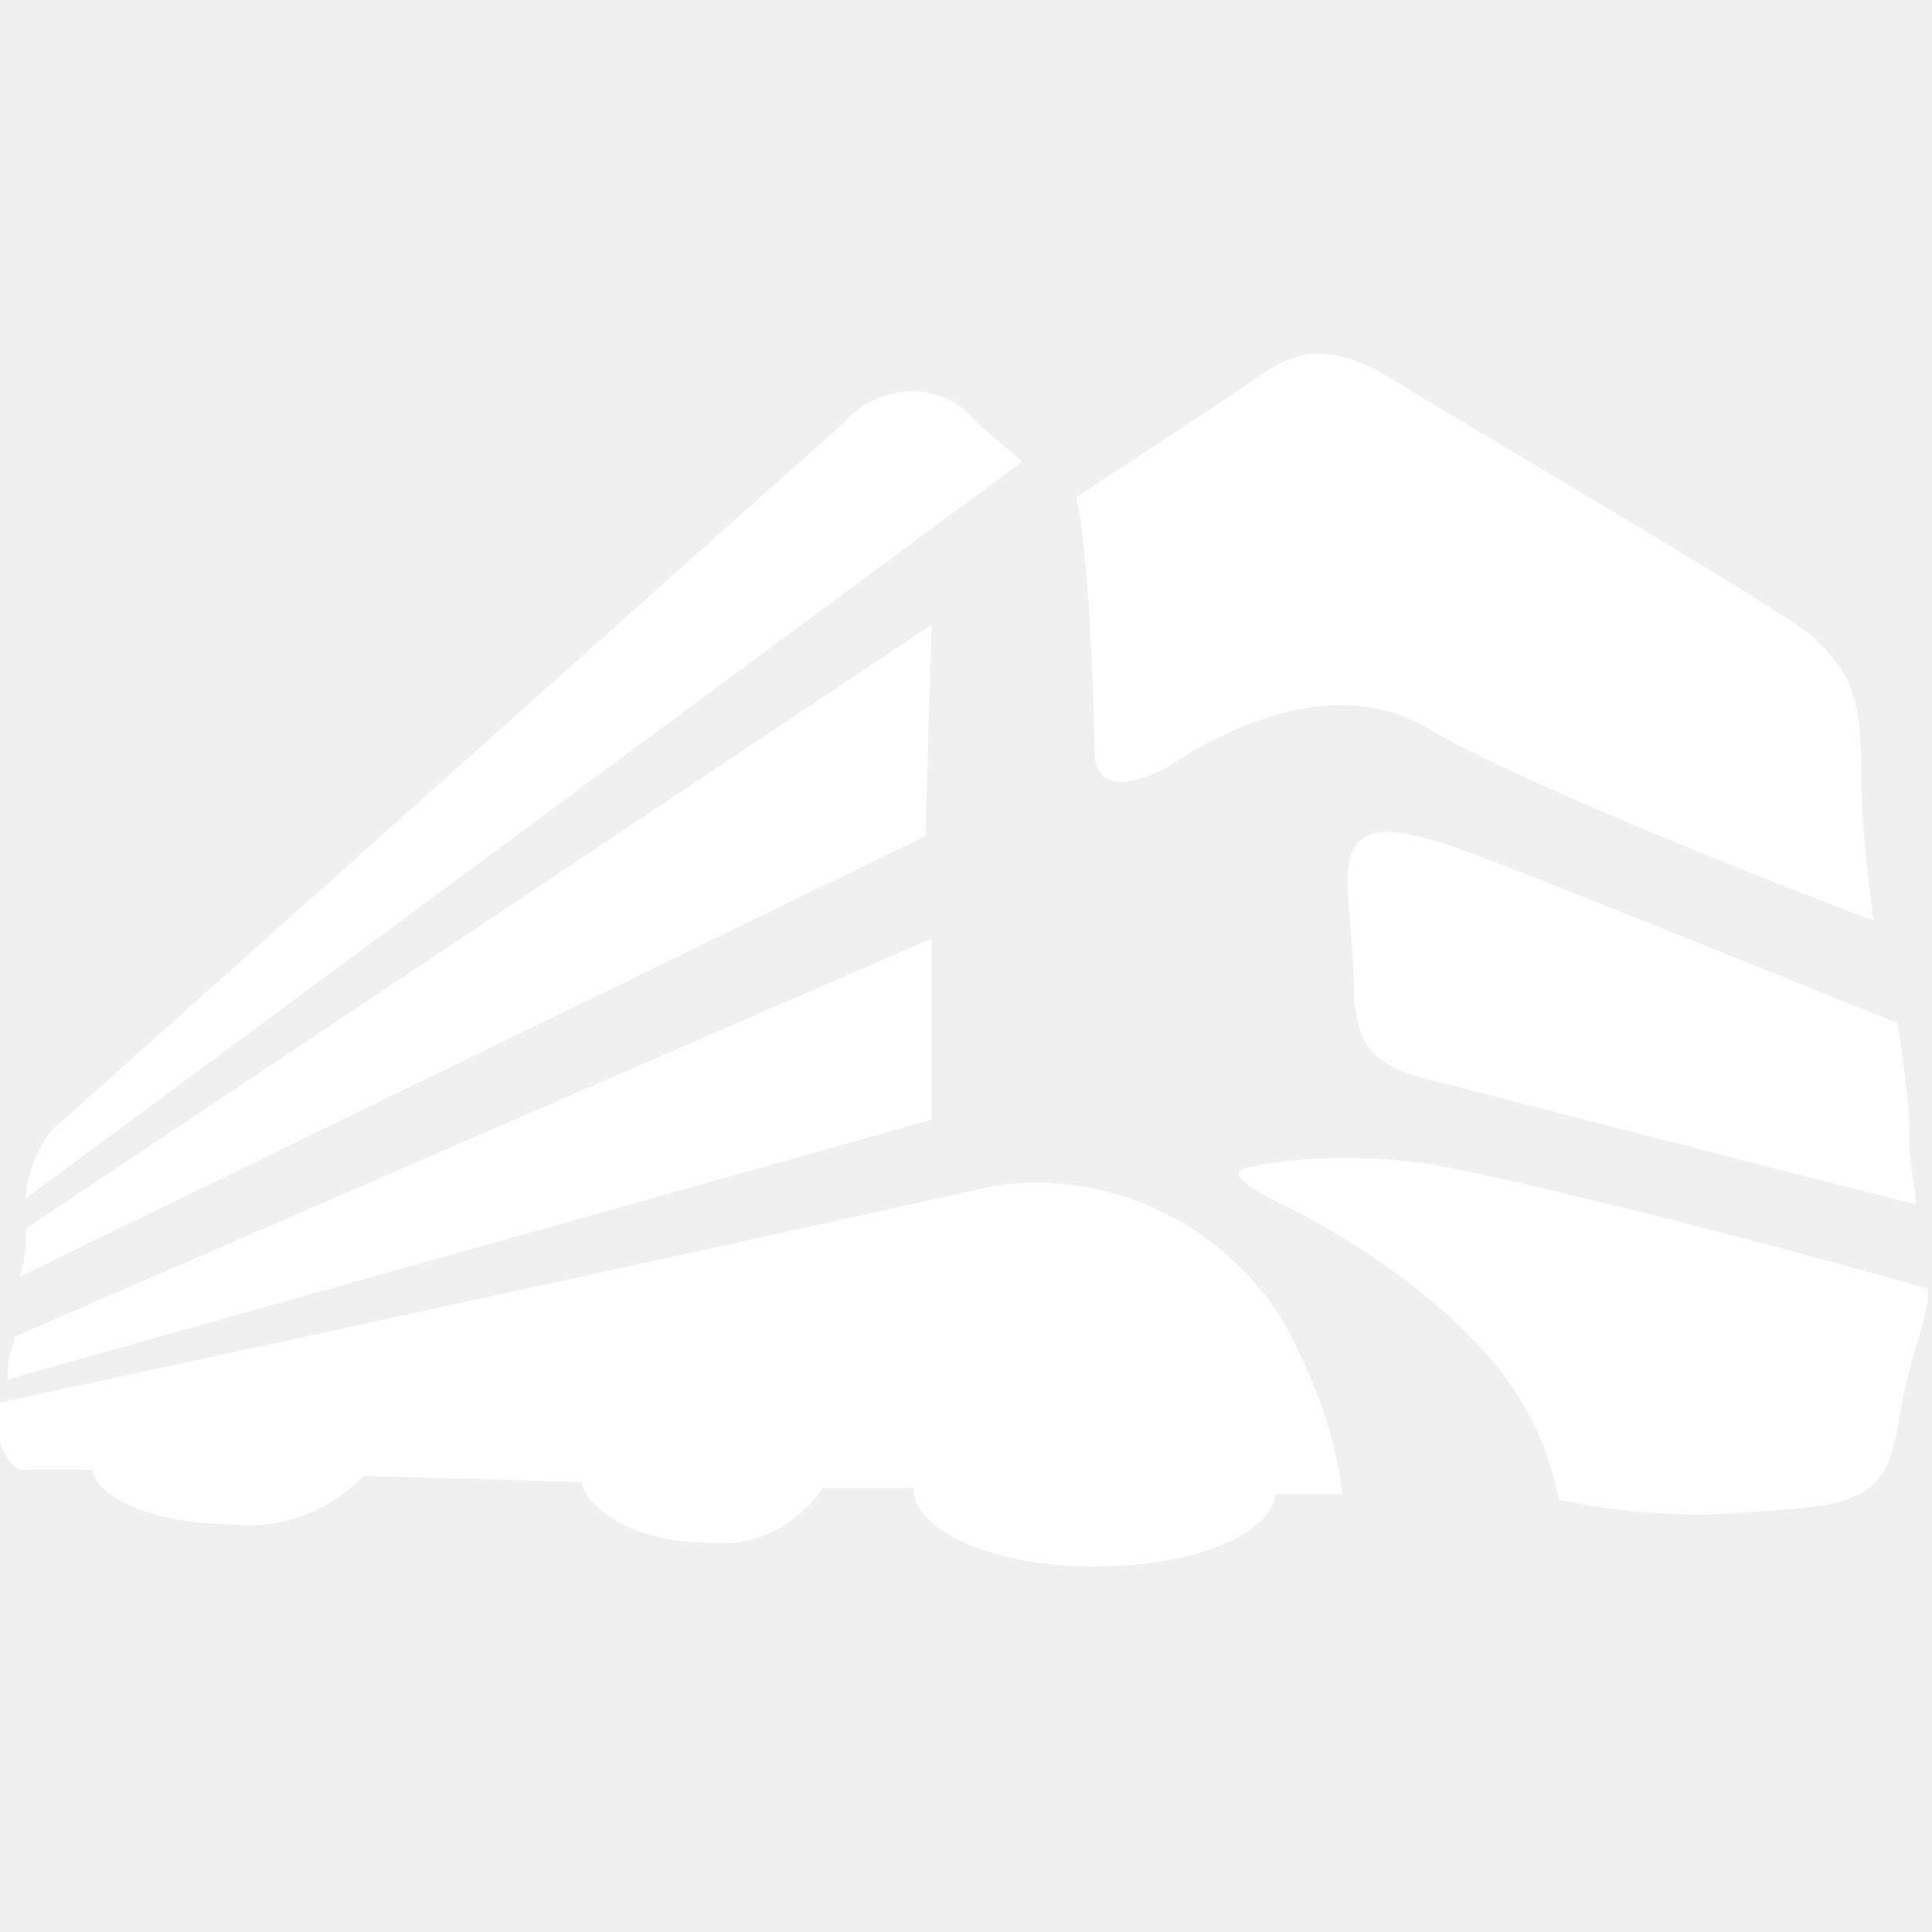
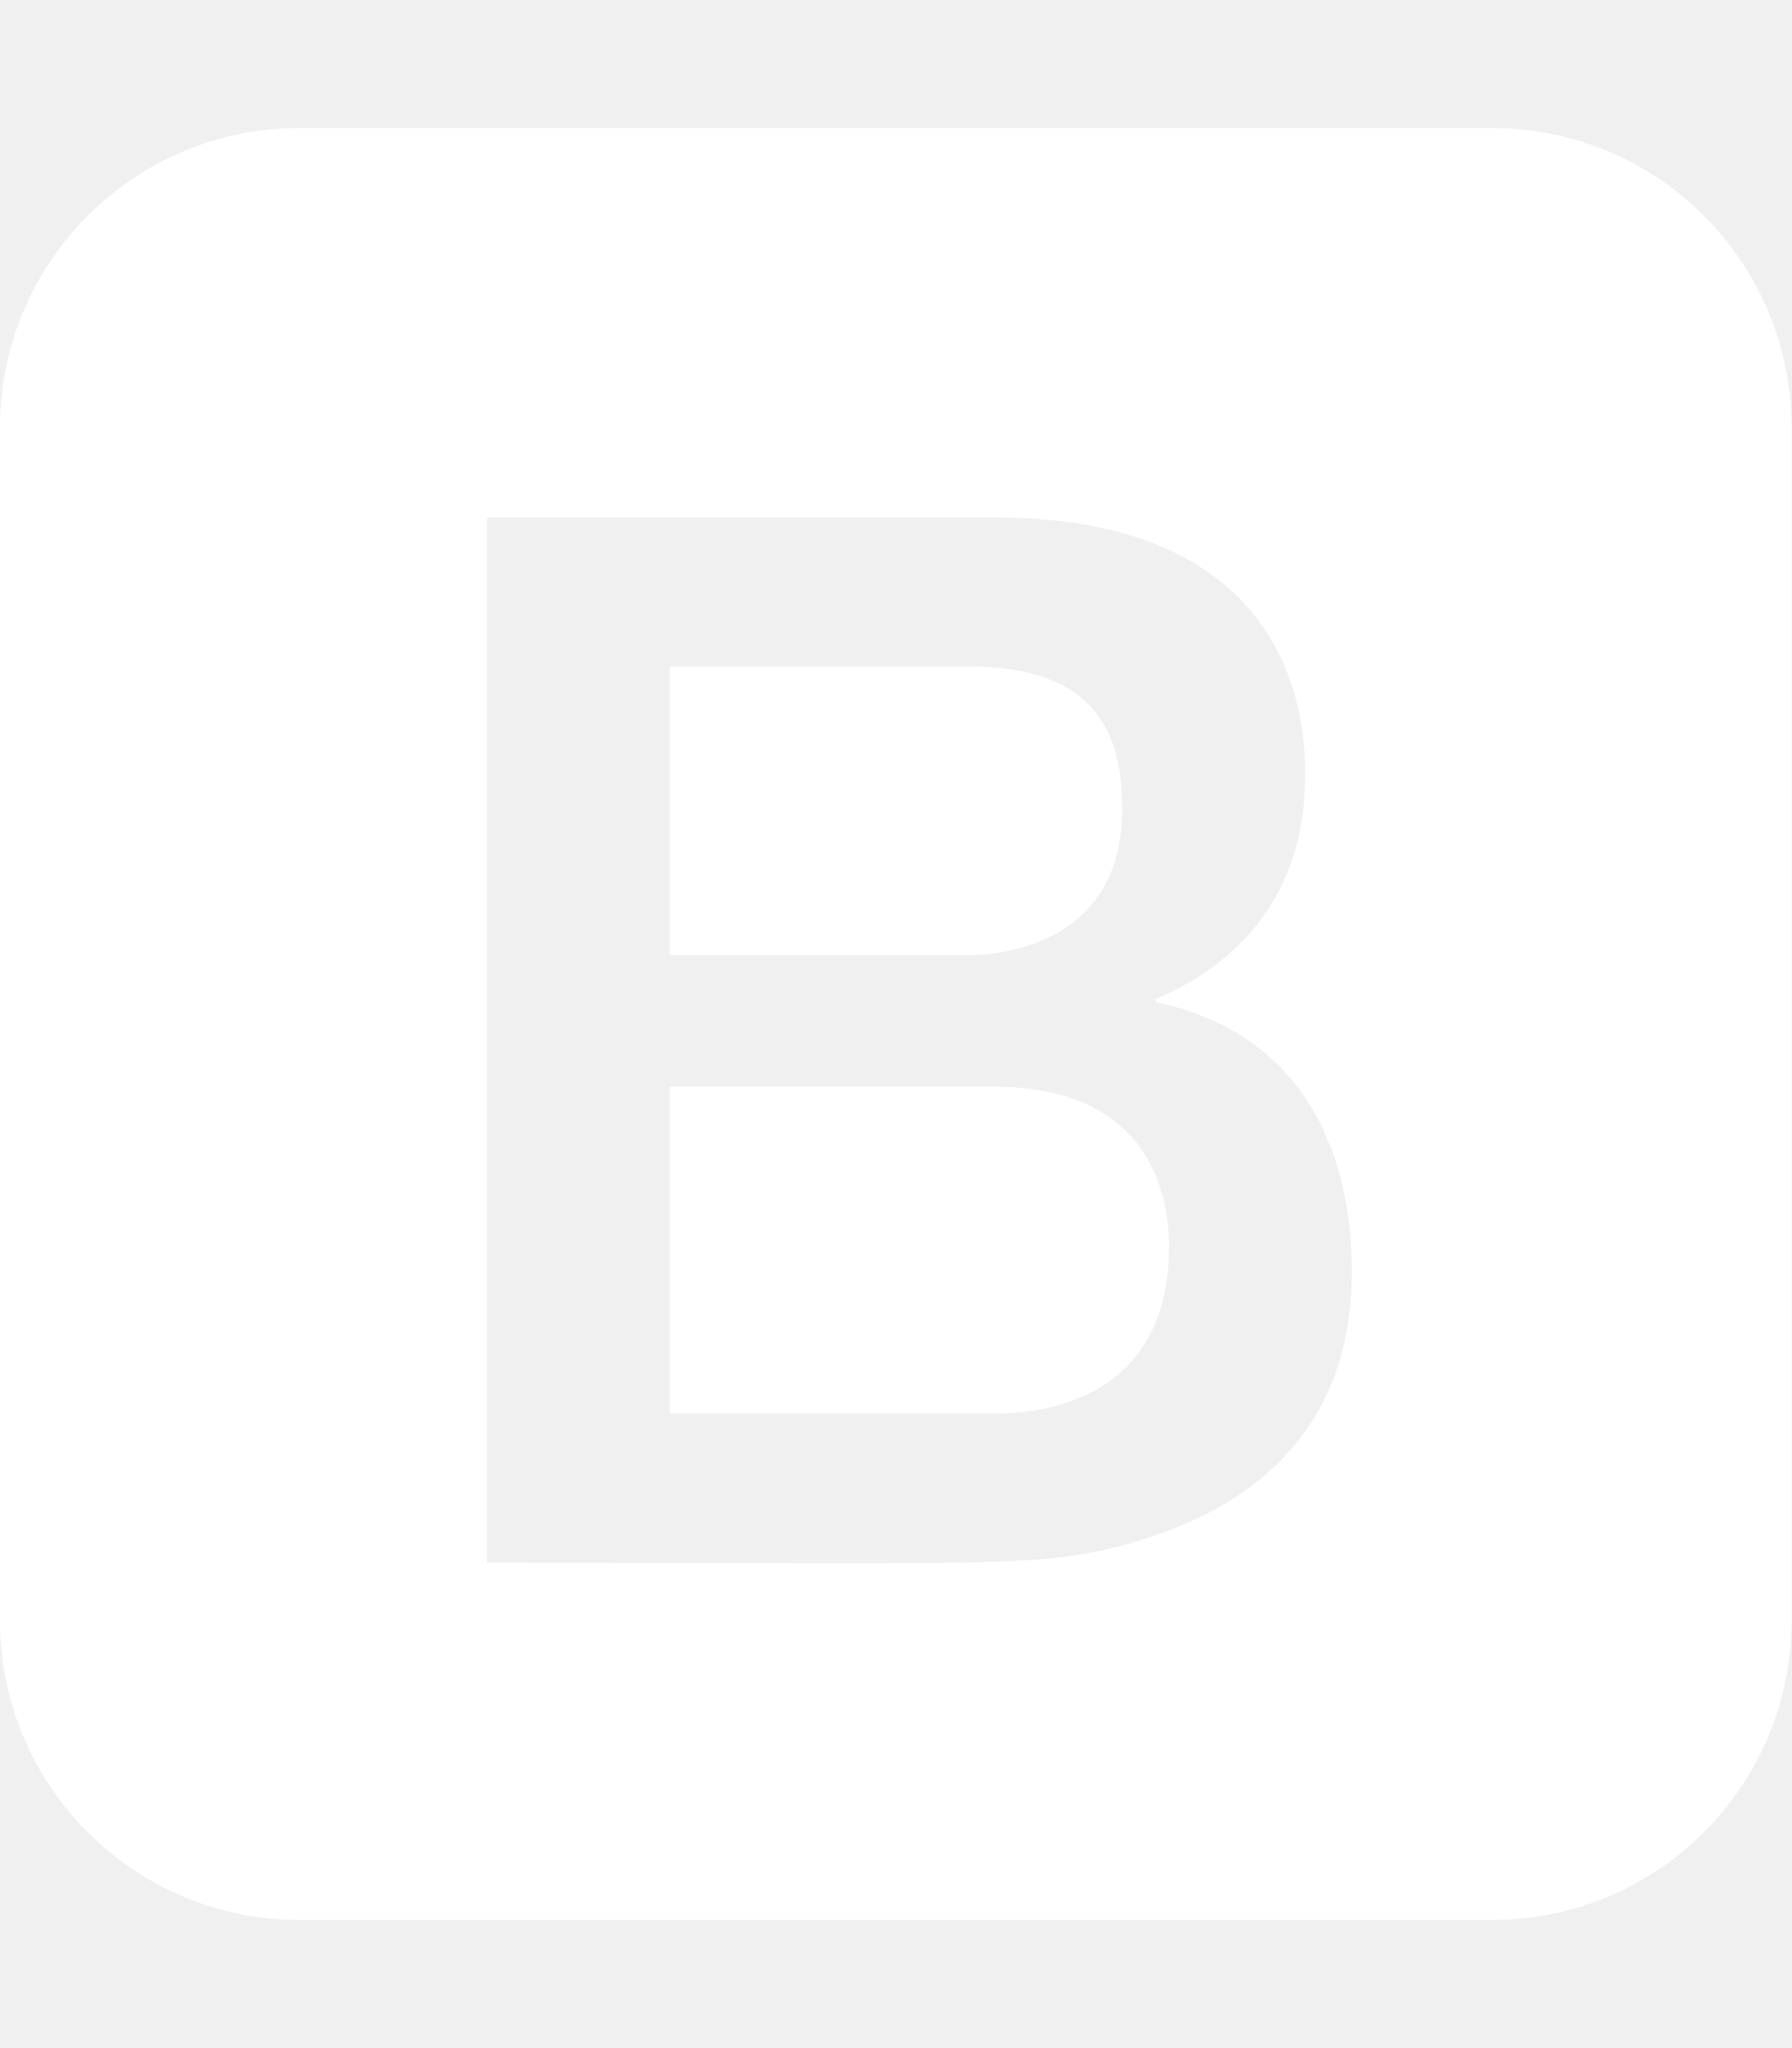
- <svg xmlns="http://www.w3.org/2000/svg" version="1.1" id="Layer_1" x="0px" y="0px" viewBox="0 0 32 32" style="enable-background:new 0 0 32 32;" xml:space="preserve">
-   <style type="text/css">
- 	.st0{fill:#FFFFFF;}
- </style>
-   <g transform="translate(82.429 26.746)">
-     <path class="st0" d="M-65.5-19.1c-0.2-0.2-0.5-0.4-0.8-0.7c-0.5-0.6-1.4-0.6-2-0.1c-0.1,0.1-0.1,0.1-0.2,0.2   c-0.8,0.7-13.1,11.7-13.1,11.7c-0.2,0.3-0.4,0.7-0.4,1.1L-65.5-19.1z" />
-     <path class="st0" d="M-64.3-14.3c0,0.9,1.1,0.4,1.6,0c0.6-0.3,2.3-1.3,3.9-0.4c1.1,0.7,5,2.3,7.4,3.2c-0.1-0.8-0.2-1.6-0.2-2.4   c0-1.4-0.2-1.7-0.8-2.3c-0.6-0.5-5.4-3.3-6.7-4.1c-1.2-0.8-1.8-0.7-2.5-0.2s-2.9,1.9-3,2C-64.4-17.7-64.3-15-64.3-14.3z" />
-     <path class="st0" d="M-58.9-8.9c0.8,0.2,5.8,1.5,8.2,2.1c0-0.3-0.1-0.6-0.1-1c0-0.7-0.1-1.3-0.2-2c-2.5-1-6.9-2.8-7.6-3   c-1-0.3-1.6-0.3-1.5,0.9c0.1,1.2,0.1,1.4,0.1,1.8C-59.9-9.8-60-9.2-58.9-8.9z" />
-     <path class="st0" d="M-67-16.4L-82-6.4c0,0.2,0,0.5-0.1,0.8l15-7.3L-67-16.4z" />
-     <path class="st0" d="M-61.2-4.9c-1-1.6-2.9-2.5-4.8-2.2c-0.8,0.2-12.3,2.7-16.5,3.6c0,0.7,0.2,1,0.4,1.1c0,0,0.5,0,1.2,0   c0.1,0.5,1.1,0.9,2.3,0.9c0.8,0.1,1.6-0.2,2.2-0.8l3.6,0.1c0.1,0.5,1,1,2,1c0.8,0.1,1.5-0.2,2-0.9l1.5,0c0,0,0,0,0,0   c0,0.7,1.3,1.3,3,1.3c1.6,0,2.9-0.5,3-1.2l1.1,0C-60.3-3-60.7-4-61.2-4.9z" />
-     <path class="st0" d="M-67-8.2v-3l-15.2,6.6c0,0,0,0,0,0.1c-0.1,0.2-0.1,0.4-0.1,0.6L-67-8.2z" />
-     <path class="st0" d="M-59-7.5c-0.9-0.1-1.9-0.1-2.8,0.1c-0.3,0.1,0,0.3,0.8,0.7c0.8,0.4,3.2,1.8,4,3.6c0.2,0.4,0.3,0.8,0.4,1.2   c1,0.2,2.1,0.3,3.1,0.2c1.8-0.1,2.3-0.2,2.5-1.4s0.4-1.5,0.5-2.1c0-0.1,0-0.2,0-0.2C-52.9-6.1-58-7.4-59-7.5z" />
-   </g>
+ <svg xmlns="http://www.w3.org/2000/svg" aria-hidden="true" focusable="false" data-prefix="fab" data-icon="bootstrap" style="color: white" class="svg-inline--fa fa-bootstrap fa-w-14" role="img" viewBox="0 0 448 512">
+   <path fill="currentColor" d="M292.3 311.93c0 42.41-39.72 41.43-43.92 41.43h-80.89v-81.69h80.89c42.56 0 43.92 31.9 43.92 40.26zm-50.15-73.13c.67 0 38.44 1 38.44-36.31 0-15.52-3.51-35.87-38.44-35.87h-74.66v72.18h74.66zM448 106.67v298.66A74.89 74.89 0 0 1 373.33 480H74.67A74.89 74.89 0 0 1 0 405.33V106.67A74.89 74.89 0 0 1 74.67 32h298.66A74.89 74.89 0 0 1 448 106.67zM338.05 317.86c0-21.57-6.65-58.29-49.05-67.35v-.73c22.91-9.78 37.34-28.25 37.34-55.64 0-7 2-64.78-77.6-64.78h-127v261.33c128.23 0 139.87 1.68 163.6-5.71 14.21-4.42 52.71-17.98 52.71-67.12z" />
</svg>
